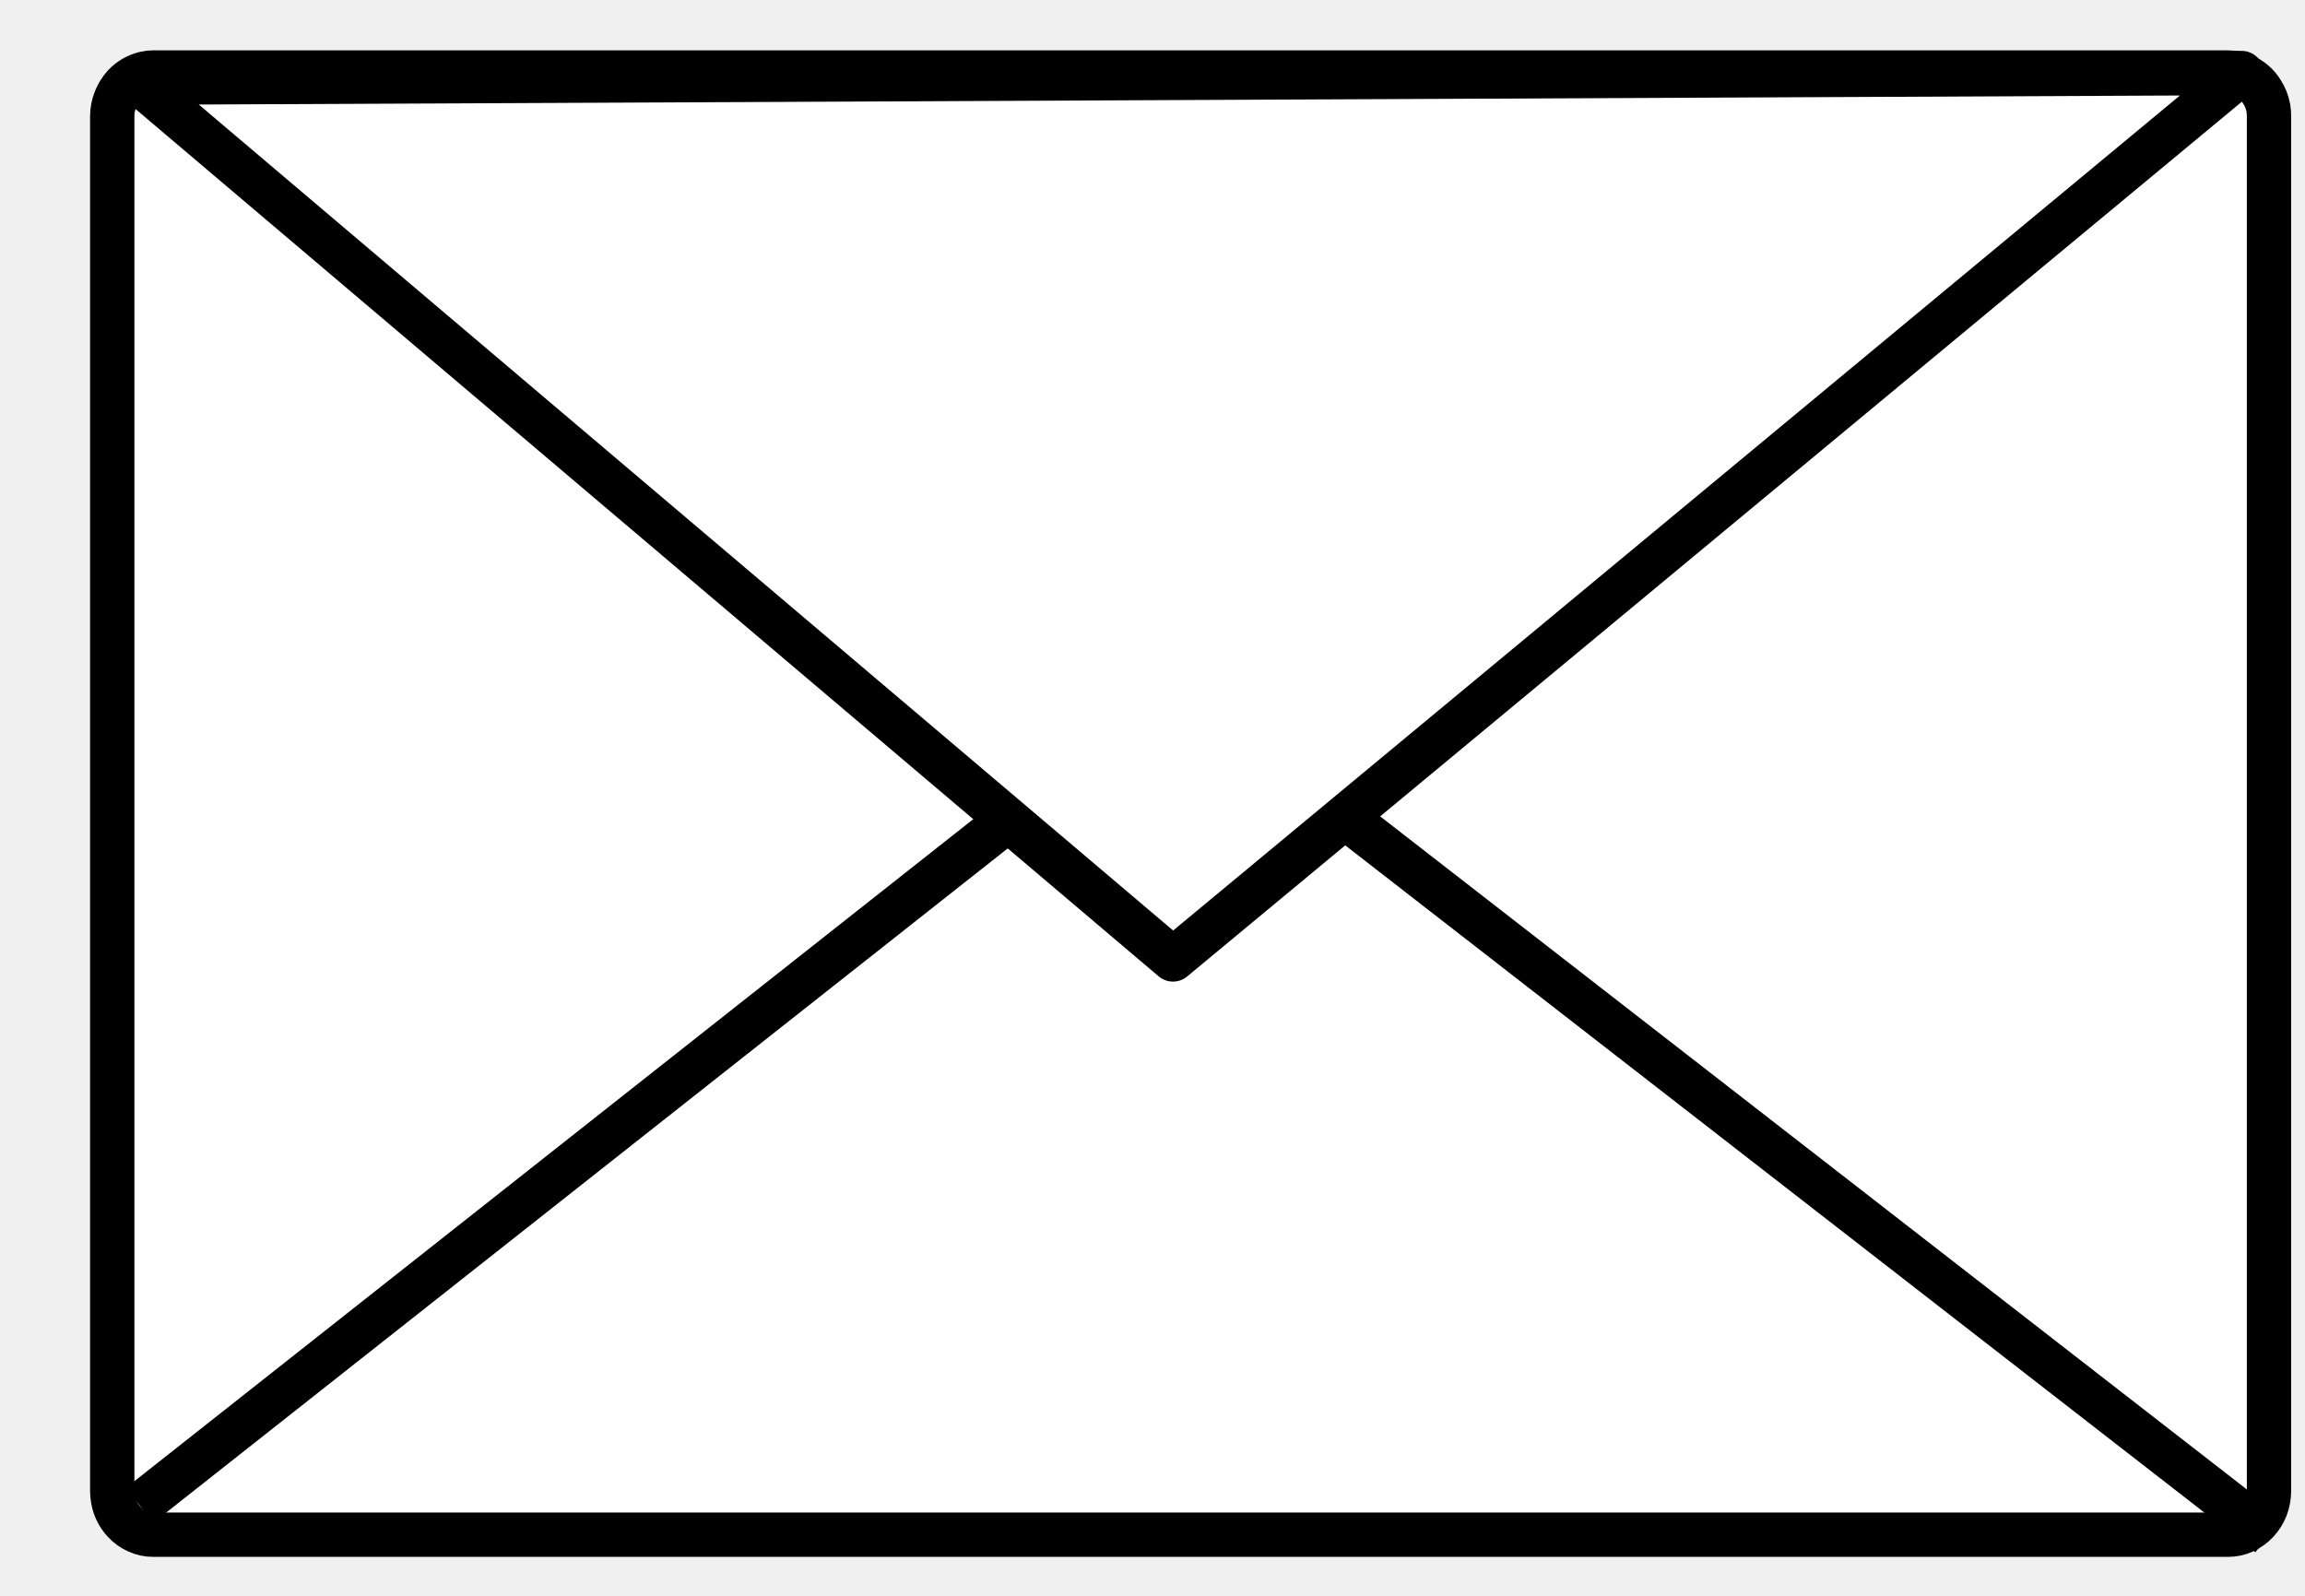
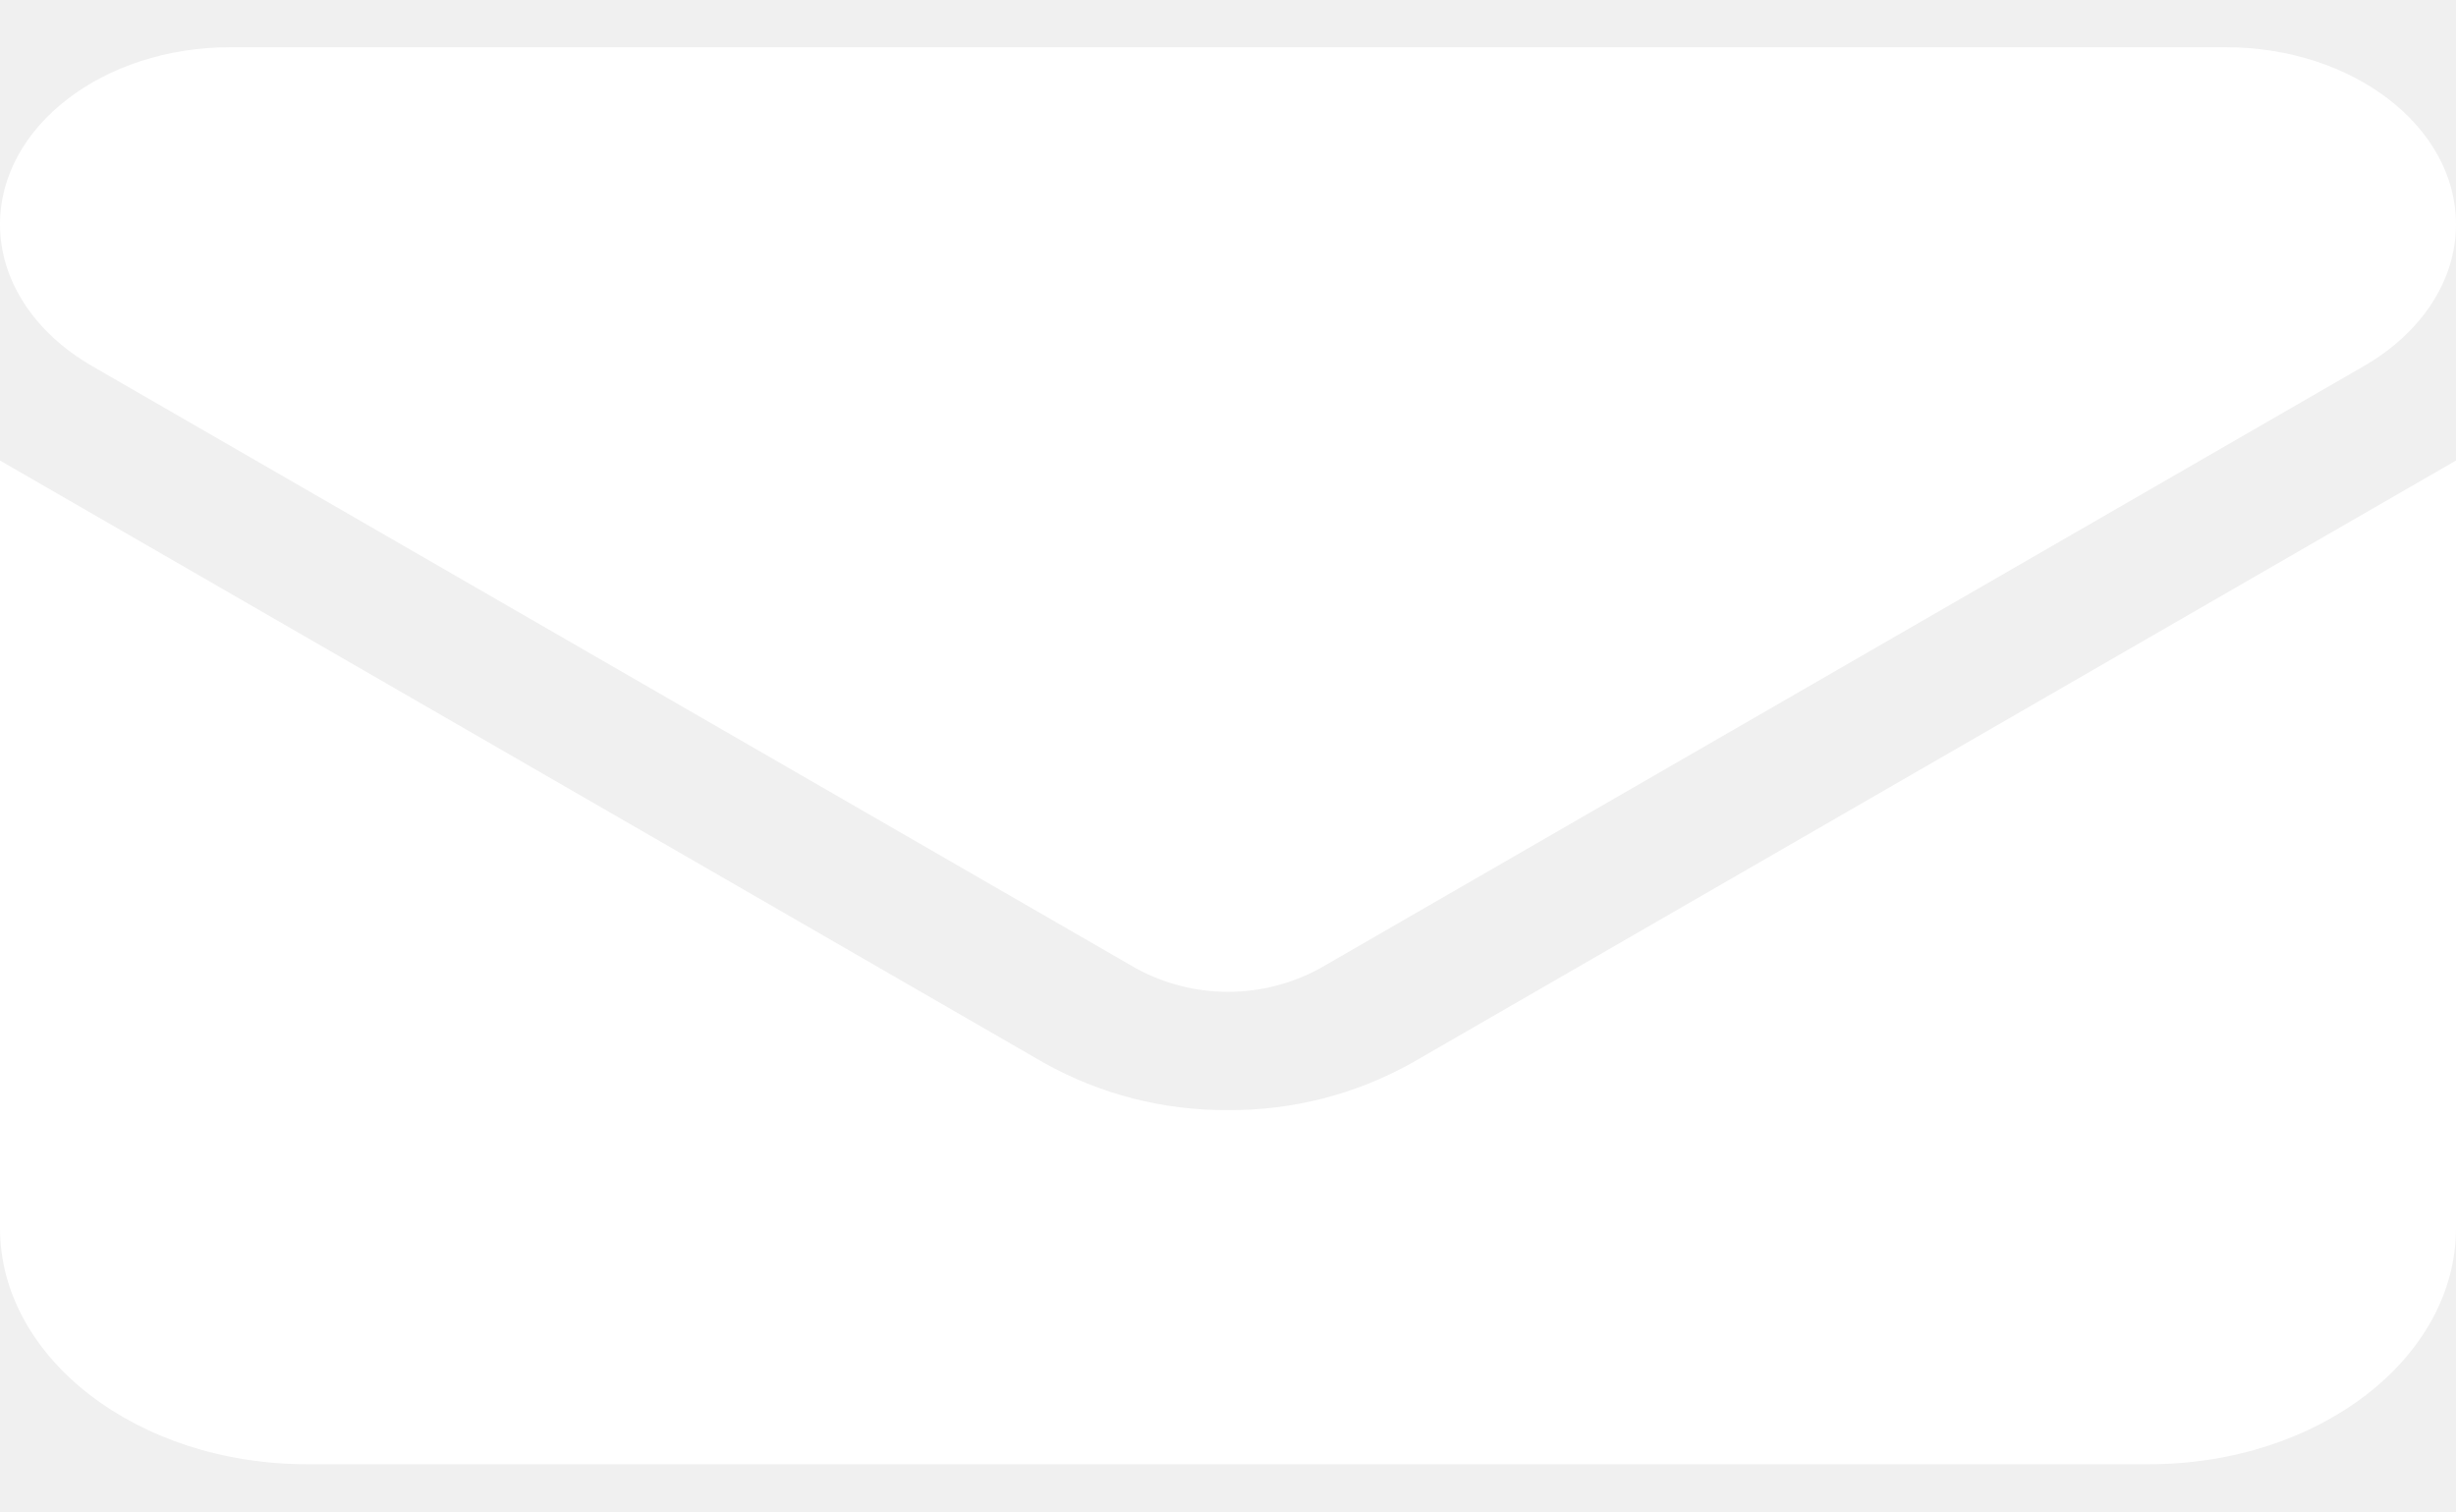
- <svg xmlns="http://www.w3.org/2000/svg" width="26" height="18" fill="none">
-   <path d="M1.728.818h23.404a.419.419 0 01.177.038.454.454 0 01.207.182.497.497 0 01.07.178.55.55 0 01.008.097v15.503a.547.547 0 01-.035.19.484.484 0 01-.25.267.412.412 0 01-.177.038H1.728a.422.422 0 01-.177-.038.437.437 0 01-.15-.107.487.487 0 01-.126-.253.52.52 0 01-.009-.097V1.313a.522.522 0 01.136-.35.465.465 0 01.236-.135c.03-.007.06-.01.09-.01z" fill="#fff" />
-   <mask id="mask0_238_3907" style="mask-type:luminance" maskUnits="userSpaceOnUse" x="0" y="0" width="26" height="18">
-     <path d="M.955.508h24.953v17.105H.955V.508z" fill="#fff" />
-   </mask>
-   <g mask="url(#mask0_238_3907)">
-     <path d="M1.728.818h23.404a.419.419 0 01.177.038.454.454 0 01.207.182.497.497 0 01.07.178.55.55 0 01.008.097v15.503a.546.546 0 01-.035.19.484.484 0 01-.25.267.418.418 0 01-.177.038H1.728a.422.422 0 01-.177-.038.443.443 0 01-.15-.107.487.487 0 01-.126-.253.519.519 0 01-.009-.097V1.313a.522.522 0 01.136-.35.465.465 0 01.236-.135c.03-.007.06-.01.09-.01z" stroke="#000" stroke-width=".5" stroke-linecap="round" stroke-linejoin="round" />
-   </g>
-   <mask id="mask1_238_3907" style="mask-type:luminance" maskUnits="userSpaceOnUse" x="1" y="7" width="25" height="11">
-     <path d="M1.263 7.423h24.645v10.19H1.263V7.423z" fill="#fff" />
-   </mask>
-   <g mask="url(#mask1_238_3907)">
-     <path d="M1.574 16.98l11.702-9.235 12.318 9.566" stroke="#000" stroke-width=".5" stroke-linejoin="round" />
-   </g>
-   <path fill-rule="evenodd" clip-rule="evenodd" d="M1.565.932l11.667 9.89L25.287.824 1.566.932z" fill="#fff" />
-   <mask id="mask2_238_3907" style="mask-type:luminance" maskUnits="userSpaceOnUse" x="1" y="0" width="25" height="12">
-     <path d="M1.263.508h24.336v10.633H1.264V.508z" fill="#fff" />
-   </mask>
-   <g mask="url(#mask2_238_3907)">
-     <path d="M1.564.932l11.667 9.89L25.286.824 1.565.932h0z" stroke="#000" stroke-width=".5" stroke-linejoin="round" />
-   </g>
+ <svg xmlns="http://www.w3.org/2000/svg" width="26" height="16" fill="none">
+   <path d="M2.438.5C1.091.5 0 1.34 0 2.375c0 .59.36 1.145.975 1.5l11.05 6.375a2.033 2.033 0 001.95 0l11.05-6.375c.615-.355.975-.91.975-1.5C26 1.34 24.908.5 23.562.5H2.438zM0 4.875V13c0 1.379 1.457 2.5 3.25 2.5h19.5c1.793 0 3.25-1.121 3.25-2.5V4.875L14.95 11.25a3.923 3.923 0 01-1.95.501 3.923 3.923 0 01-1.95-.501L0 4.875z" fill="#fff" />
</svg>
